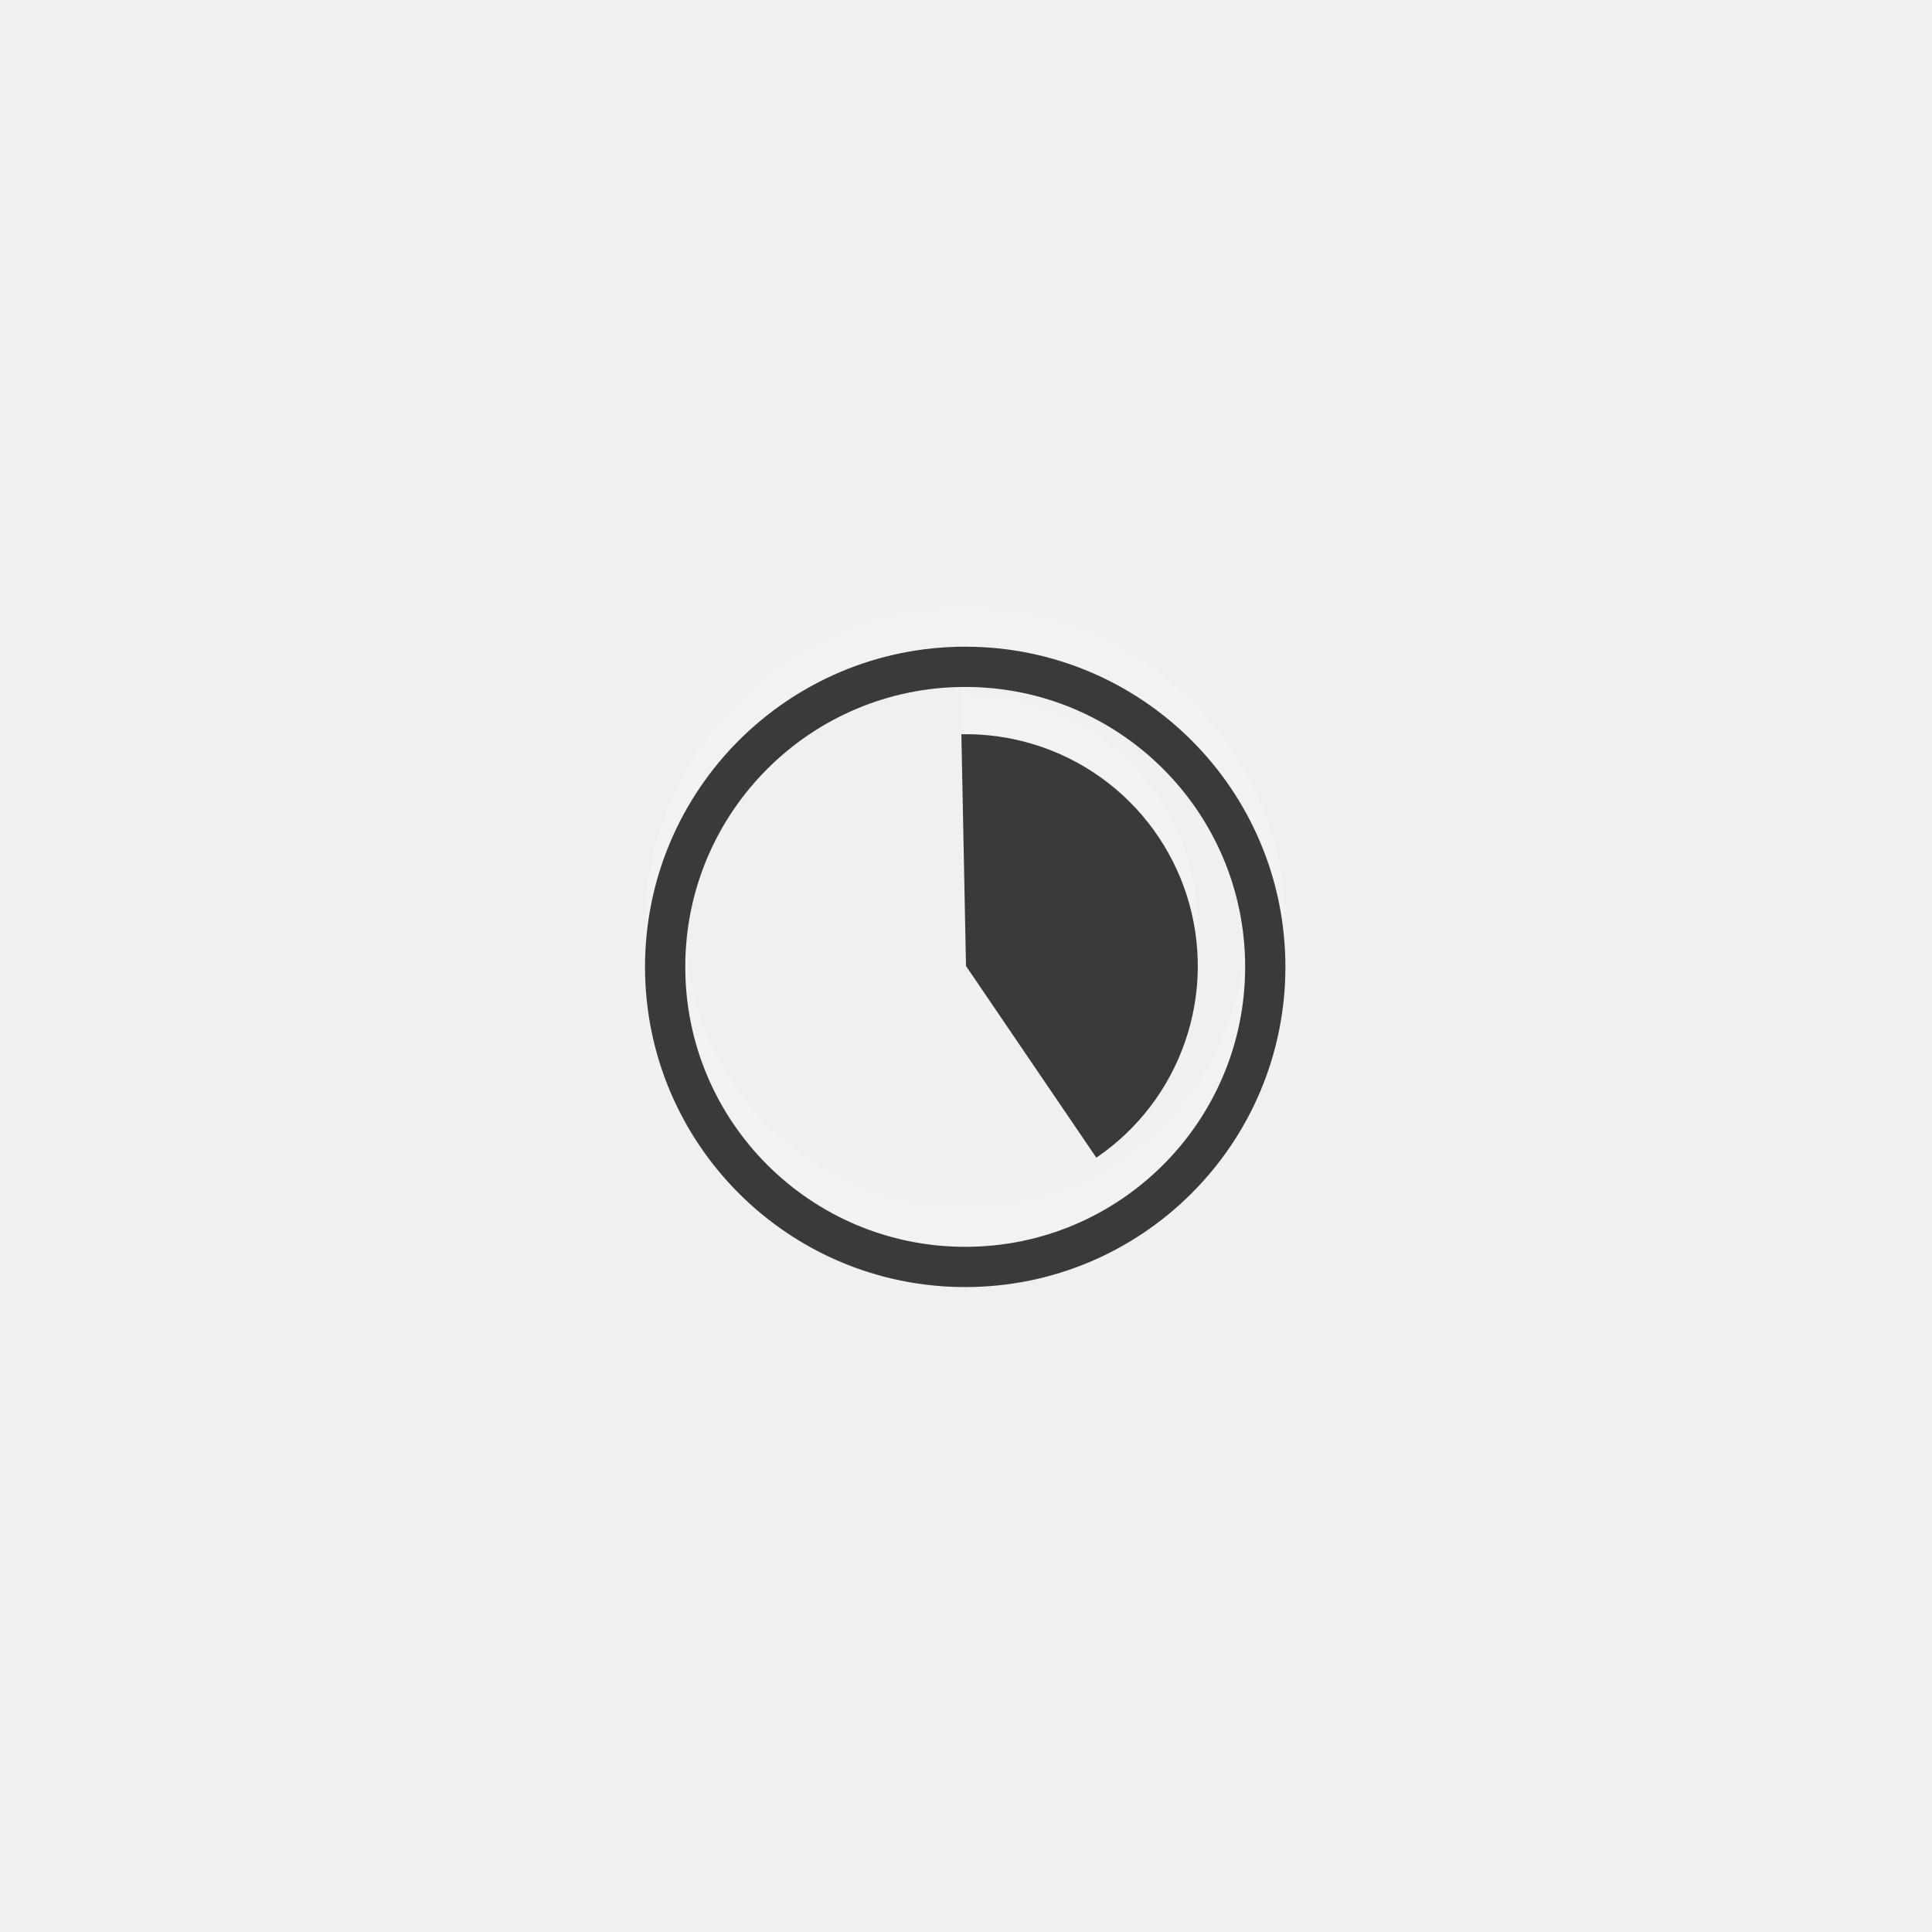
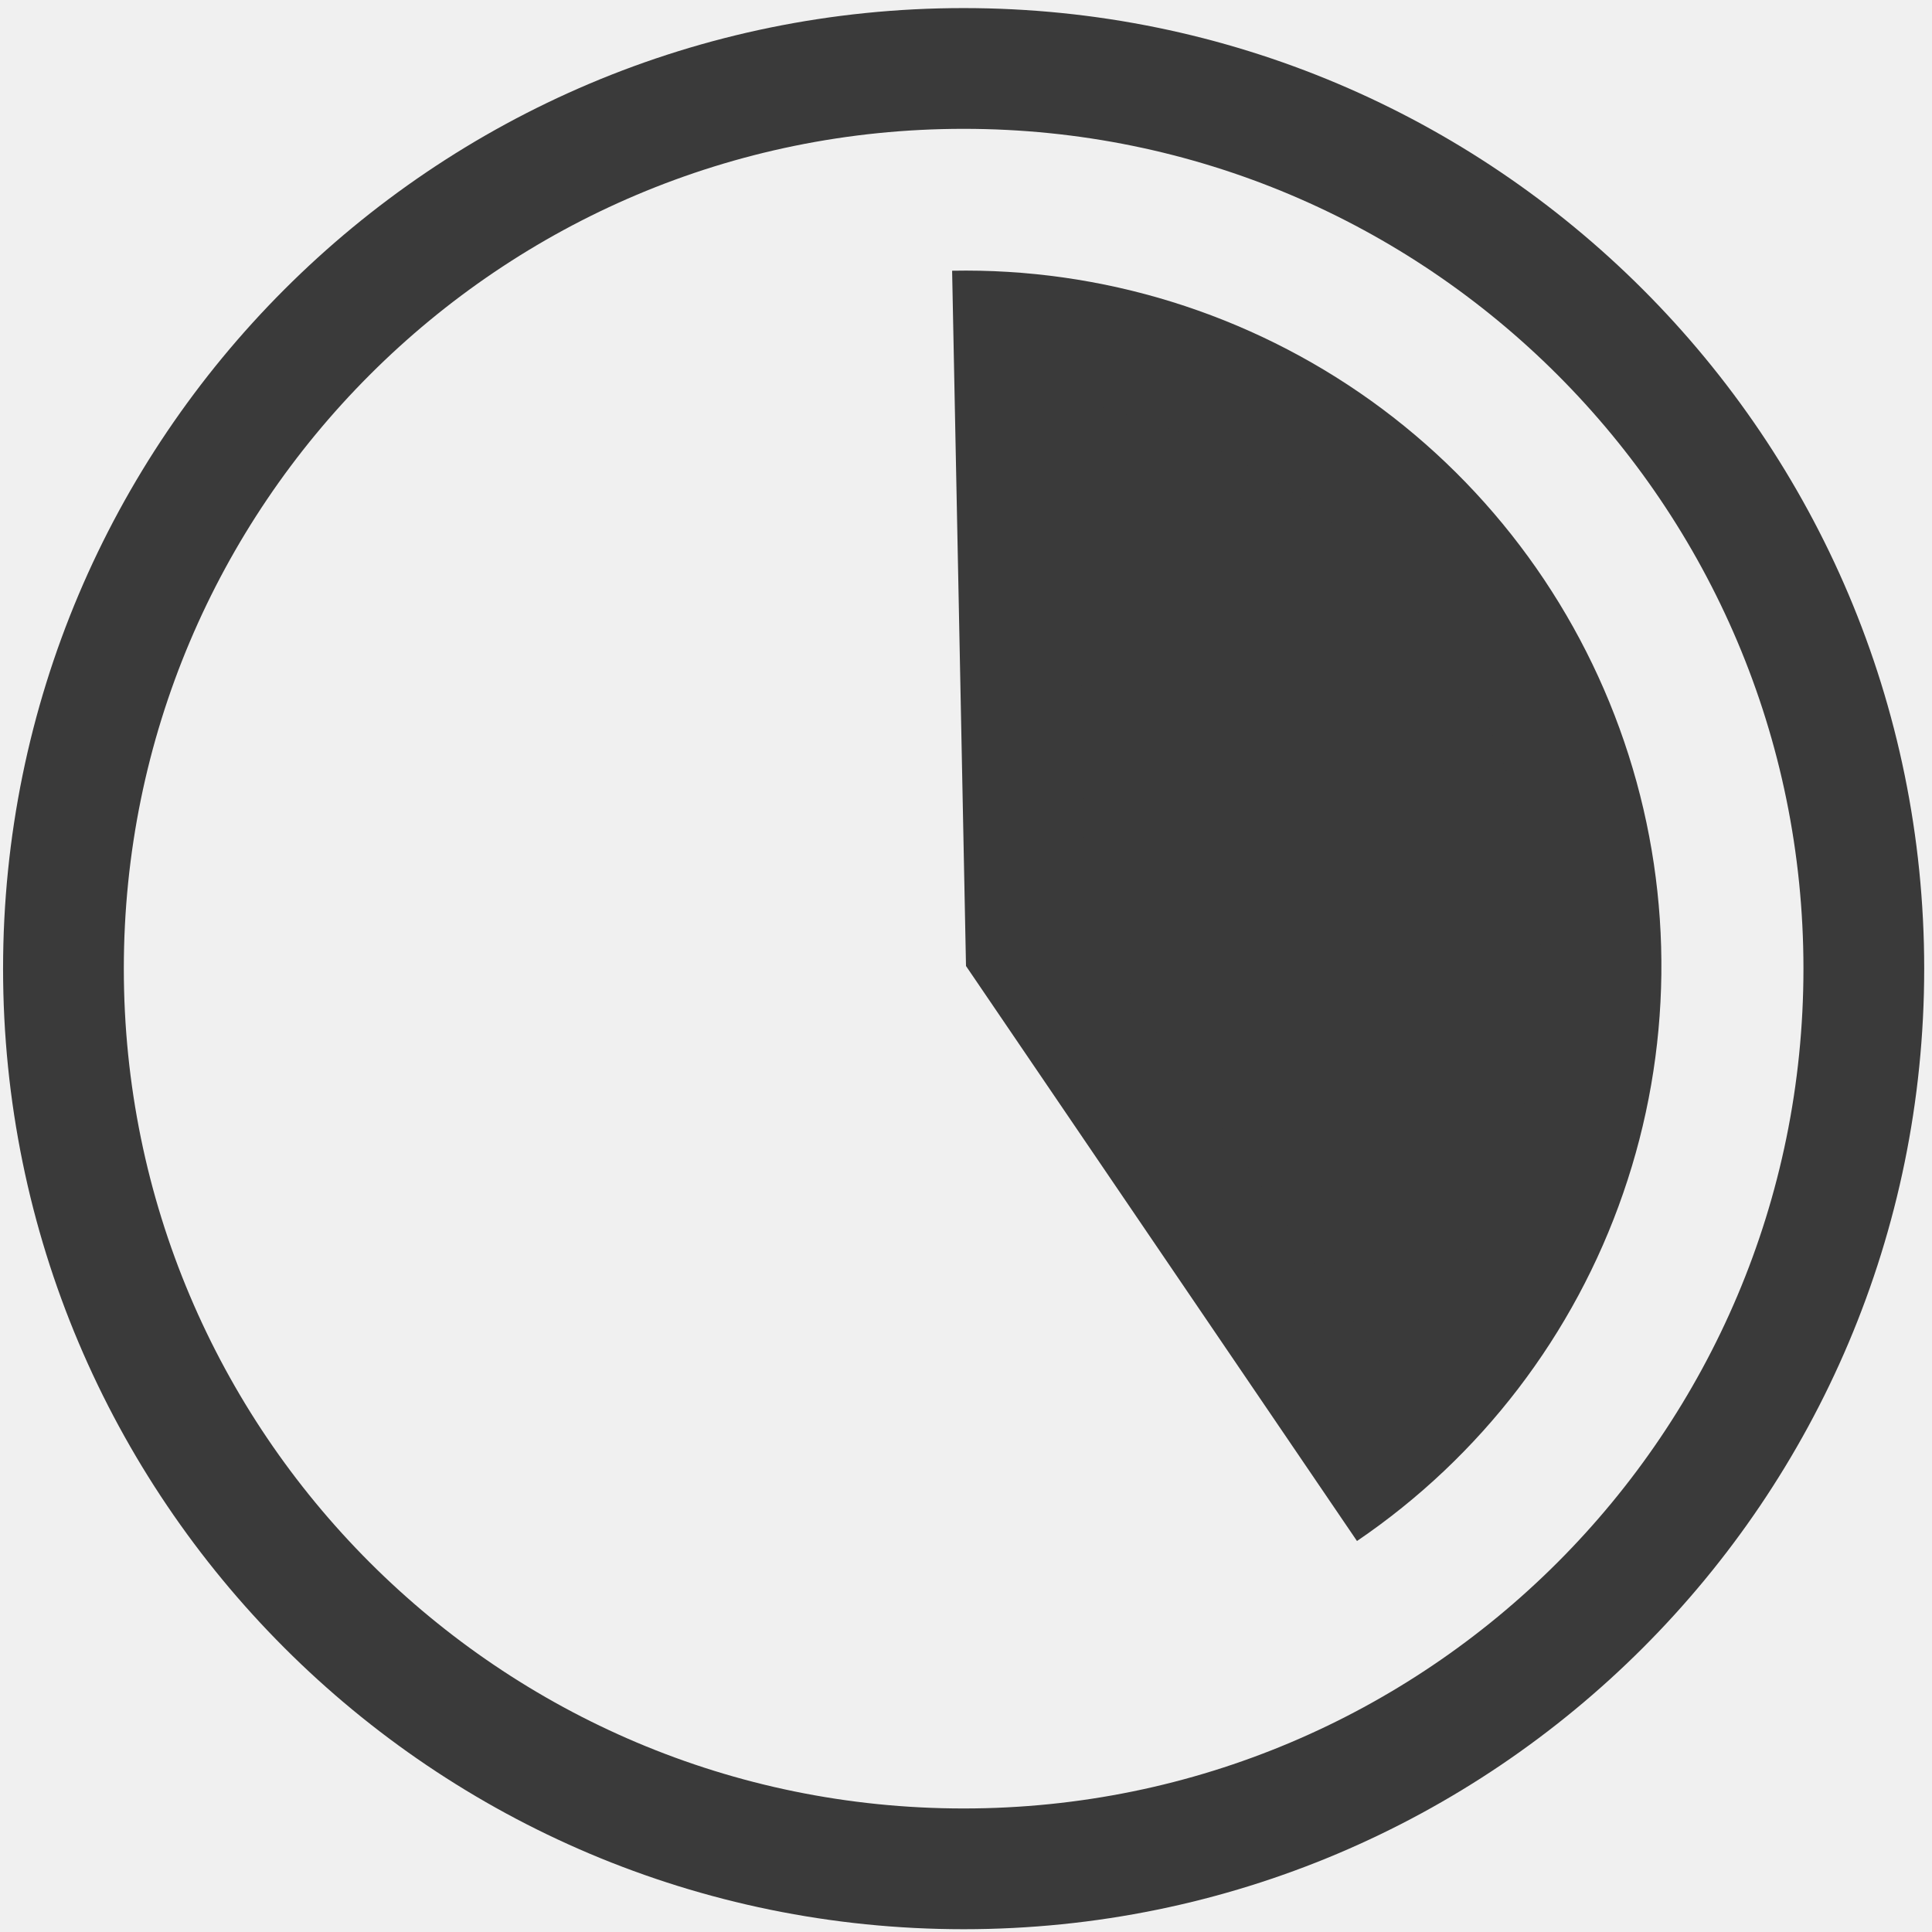
- <svg xmlns="http://www.w3.org/2000/svg" width="48" height="48" viewBox="0 0 48 48" fill="none">
-   <circle cx="23.98" cy="23.022" r="7.455" transform="rotate(-90 23.9802 23.0218)" stroke="#F2F2F2" />
-   <mask id="path-2-inside-1_212_50607" fill="white">
-     <path d="M27.238 27.762C28.264 27.065 29.038 26.054 29.443 24.88C29.849 23.707 29.864 22.434 29.487 21.252C29.11 20.069 28.361 19.039 27.352 18.317C26.342 17.595 25.126 17.218 23.885 17.242L24 23L27.238 27.762Z" />
+ <svg xmlns="http://www.w3.org/2000/svg" width="16" height="16" viewBox="0 0 16 16" fill="none">
+   <circle cx="7.98" cy="8.022" r="7.455" transform="rotate(-90 7.98019 8.02176)" stroke="#3A3A3A" />
+   <mask id="path-2-inside-1_846_7080" fill="white">
+     <path d="M11.238 12.762C12.264 12.065 13.038 11.054 13.443 9.88C13.849 8.707 13.864 7.434 13.487 6.252C13.11 5.069 12.361 4.039 11.352 3.317C10.342 2.595 9.126 2.218 7.885 2.242L8 8L11.238 12.762Z" />
  </mask>
-   <path d="M27.238 27.762C28.264 27.065 29.038 26.054 29.443 24.88C29.849 23.707 29.864 22.434 29.487 21.252C29.11 20.069 28.361 19.039 27.352 18.317C26.342 17.595 25.126 17.218 23.885 17.242L24 23L27.238 27.762Z" fill="#F2F2F2" stroke="#F2F2F2" stroke-width="2" mask="url(#path-2-inside-1_212_50607)" />
-   <circle cx="23.98" cy="24.022" r="7.455" transform="rotate(-90 23.9802 24.0218)" stroke="#3A3A3A" />
-   <mask id="path-4-inside-2_212_50607" fill="white">
-     <path d="M27.238 28.762C28.264 28.065 29.038 27.054 29.443 25.88C29.849 24.707 29.864 23.434 29.487 22.252C29.11 21.069 28.361 20.039 27.352 19.317C26.342 18.595 25.126 18.218 23.885 18.242L24 24L27.238 28.762Z" />
-   </mask>
-   <path d="M27.238 28.762C28.264 28.065 29.038 27.054 29.443 25.88C29.849 24.707 29.864 23.434 29.487 22.252C29.11 21.069 28.361 20.039 27.352 19.317C26.342 18.595 25.126 18.218 23.885 18.242L24 24L27.238 28.762Z" fill="#3A3A3A" stroke="#3A3A3A" stroke-width="2" mask="url(#path-4-inside-2_212_50607)" />
+   <path d="M11.238 12.762C12.264 12.065 13.038 11.054 13.443 9.88C13.849 8.707 13.864 7.434 13.487 6.252C13.11 5.069 12.361 4.039 11.352 3.317C10.342 2.595 9.126 2.218 7.885 2.242L8 8L11.238 12.762Z" fill="#3A3A3A" stroke="#3A3A3A" stroke-width="2" mask="url(#path-2-inside-1_846_7080)" />
</svg>
